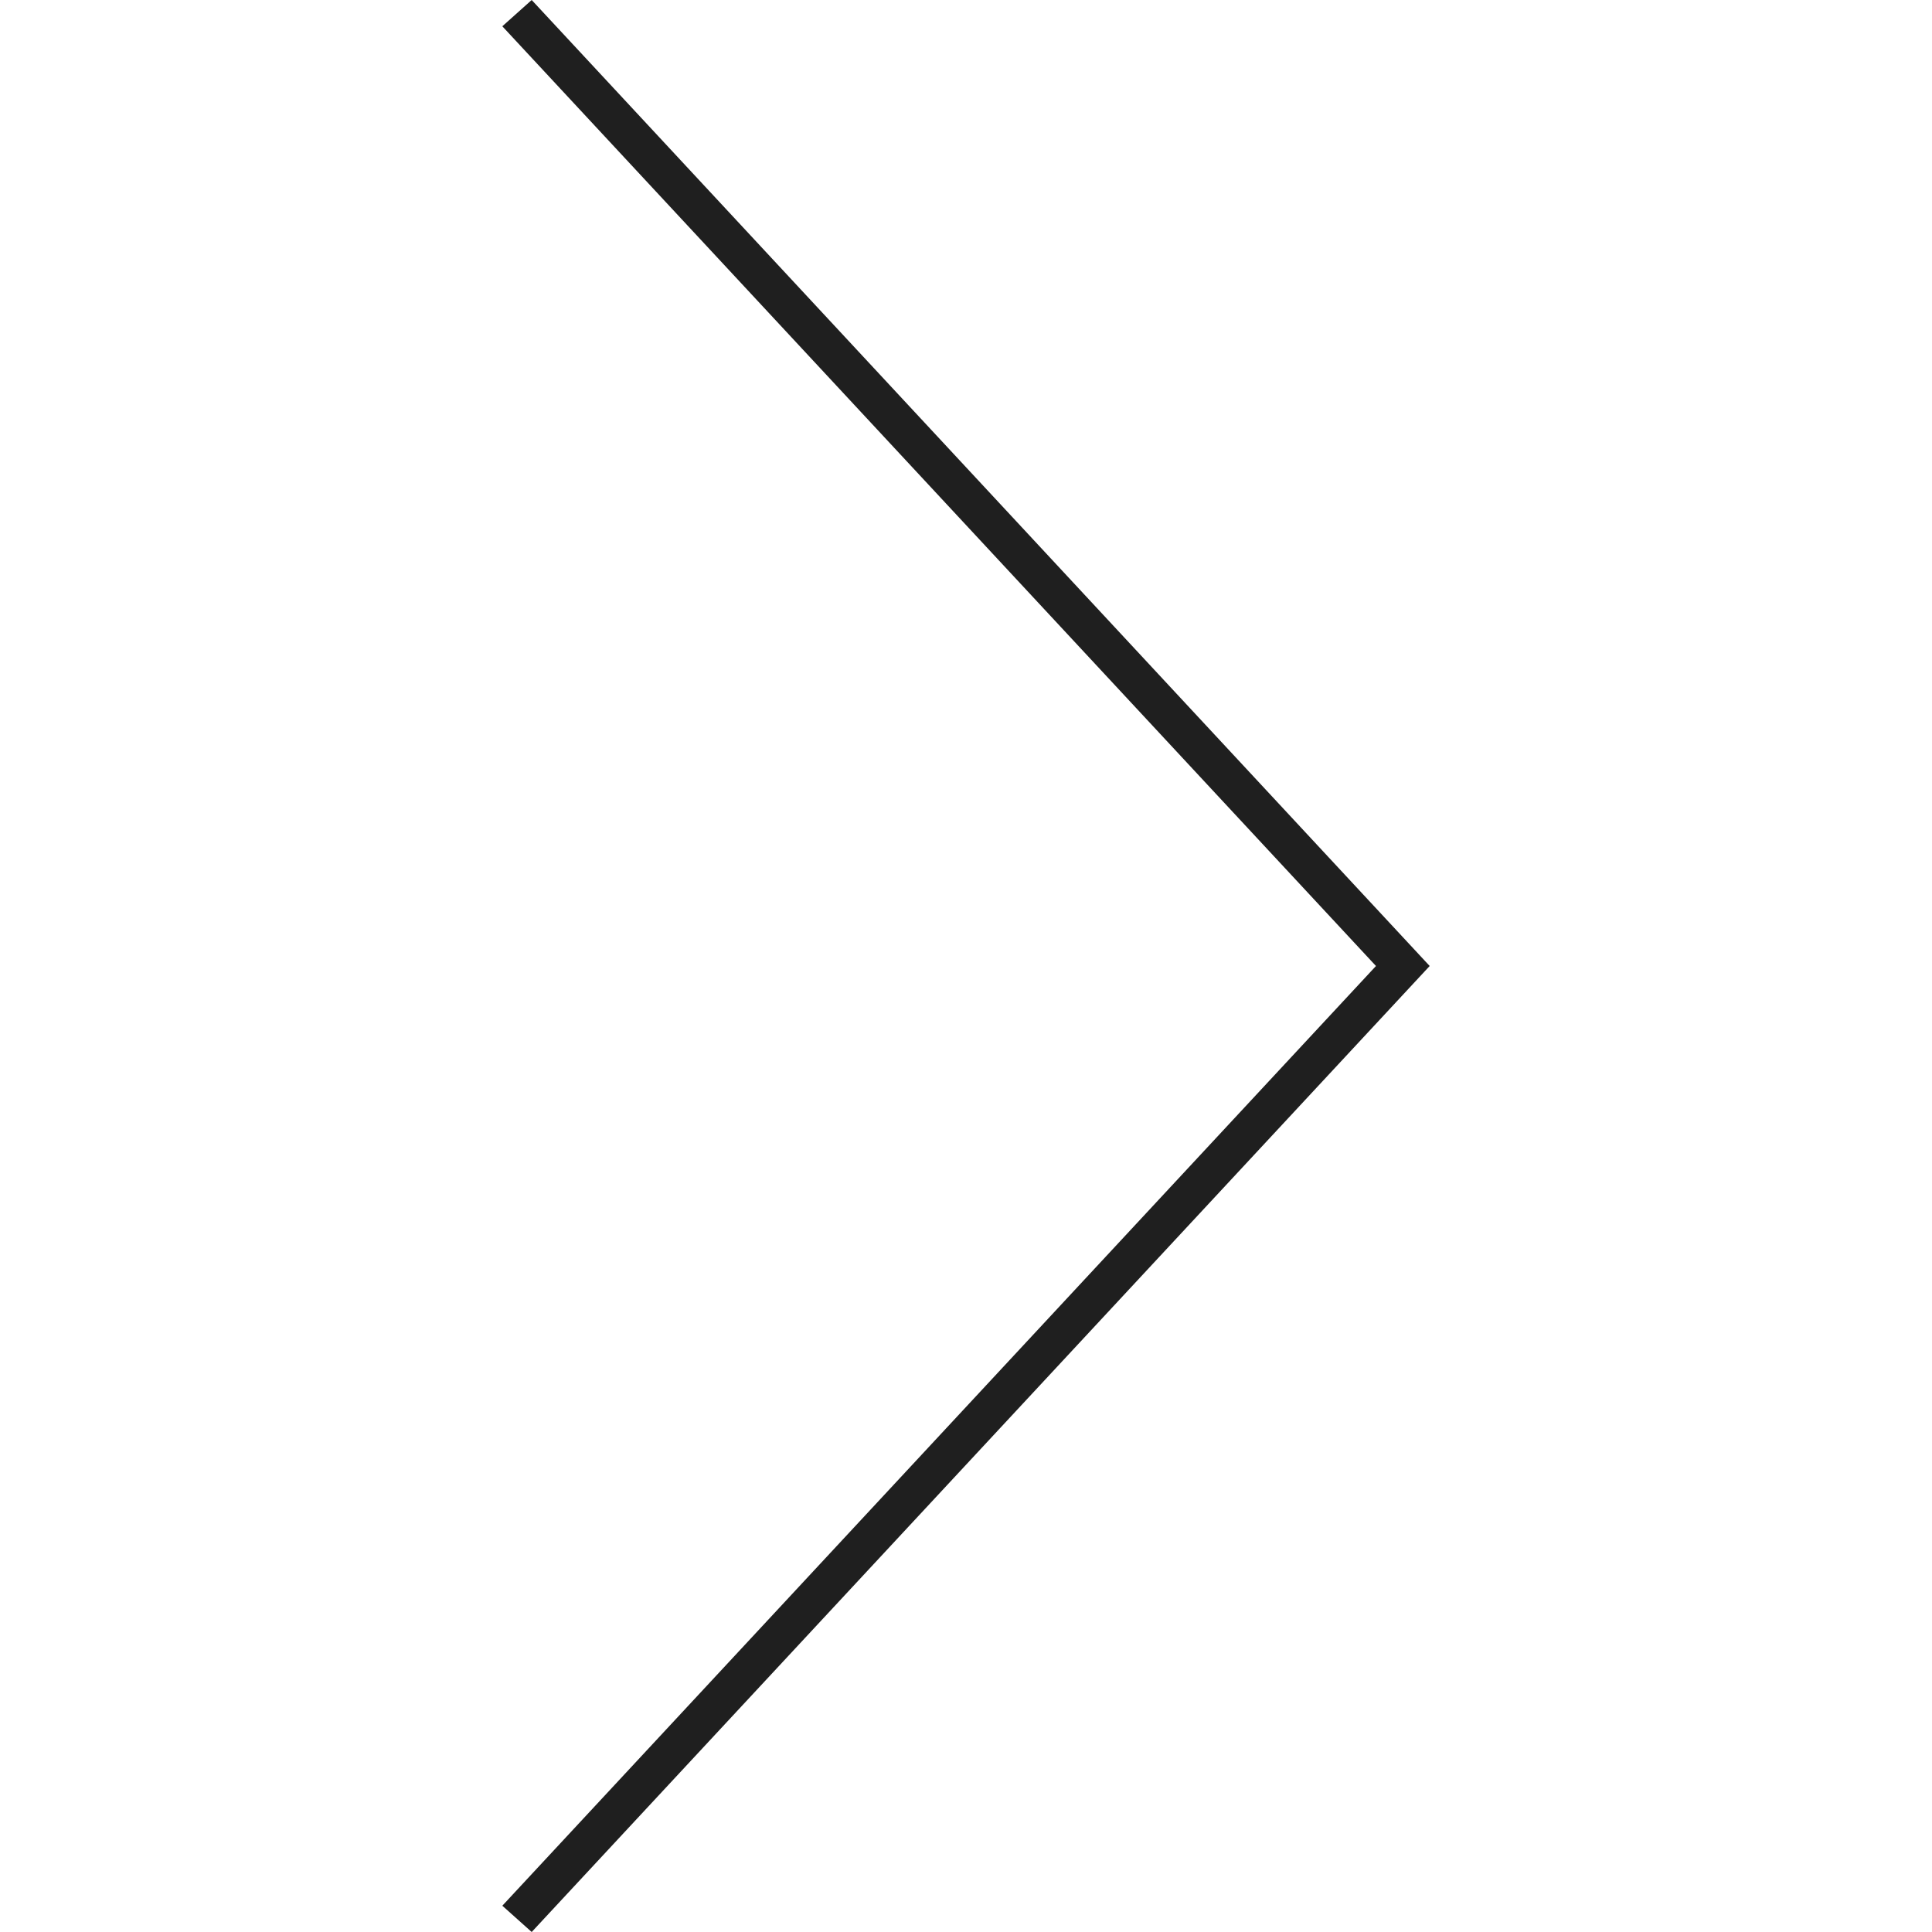
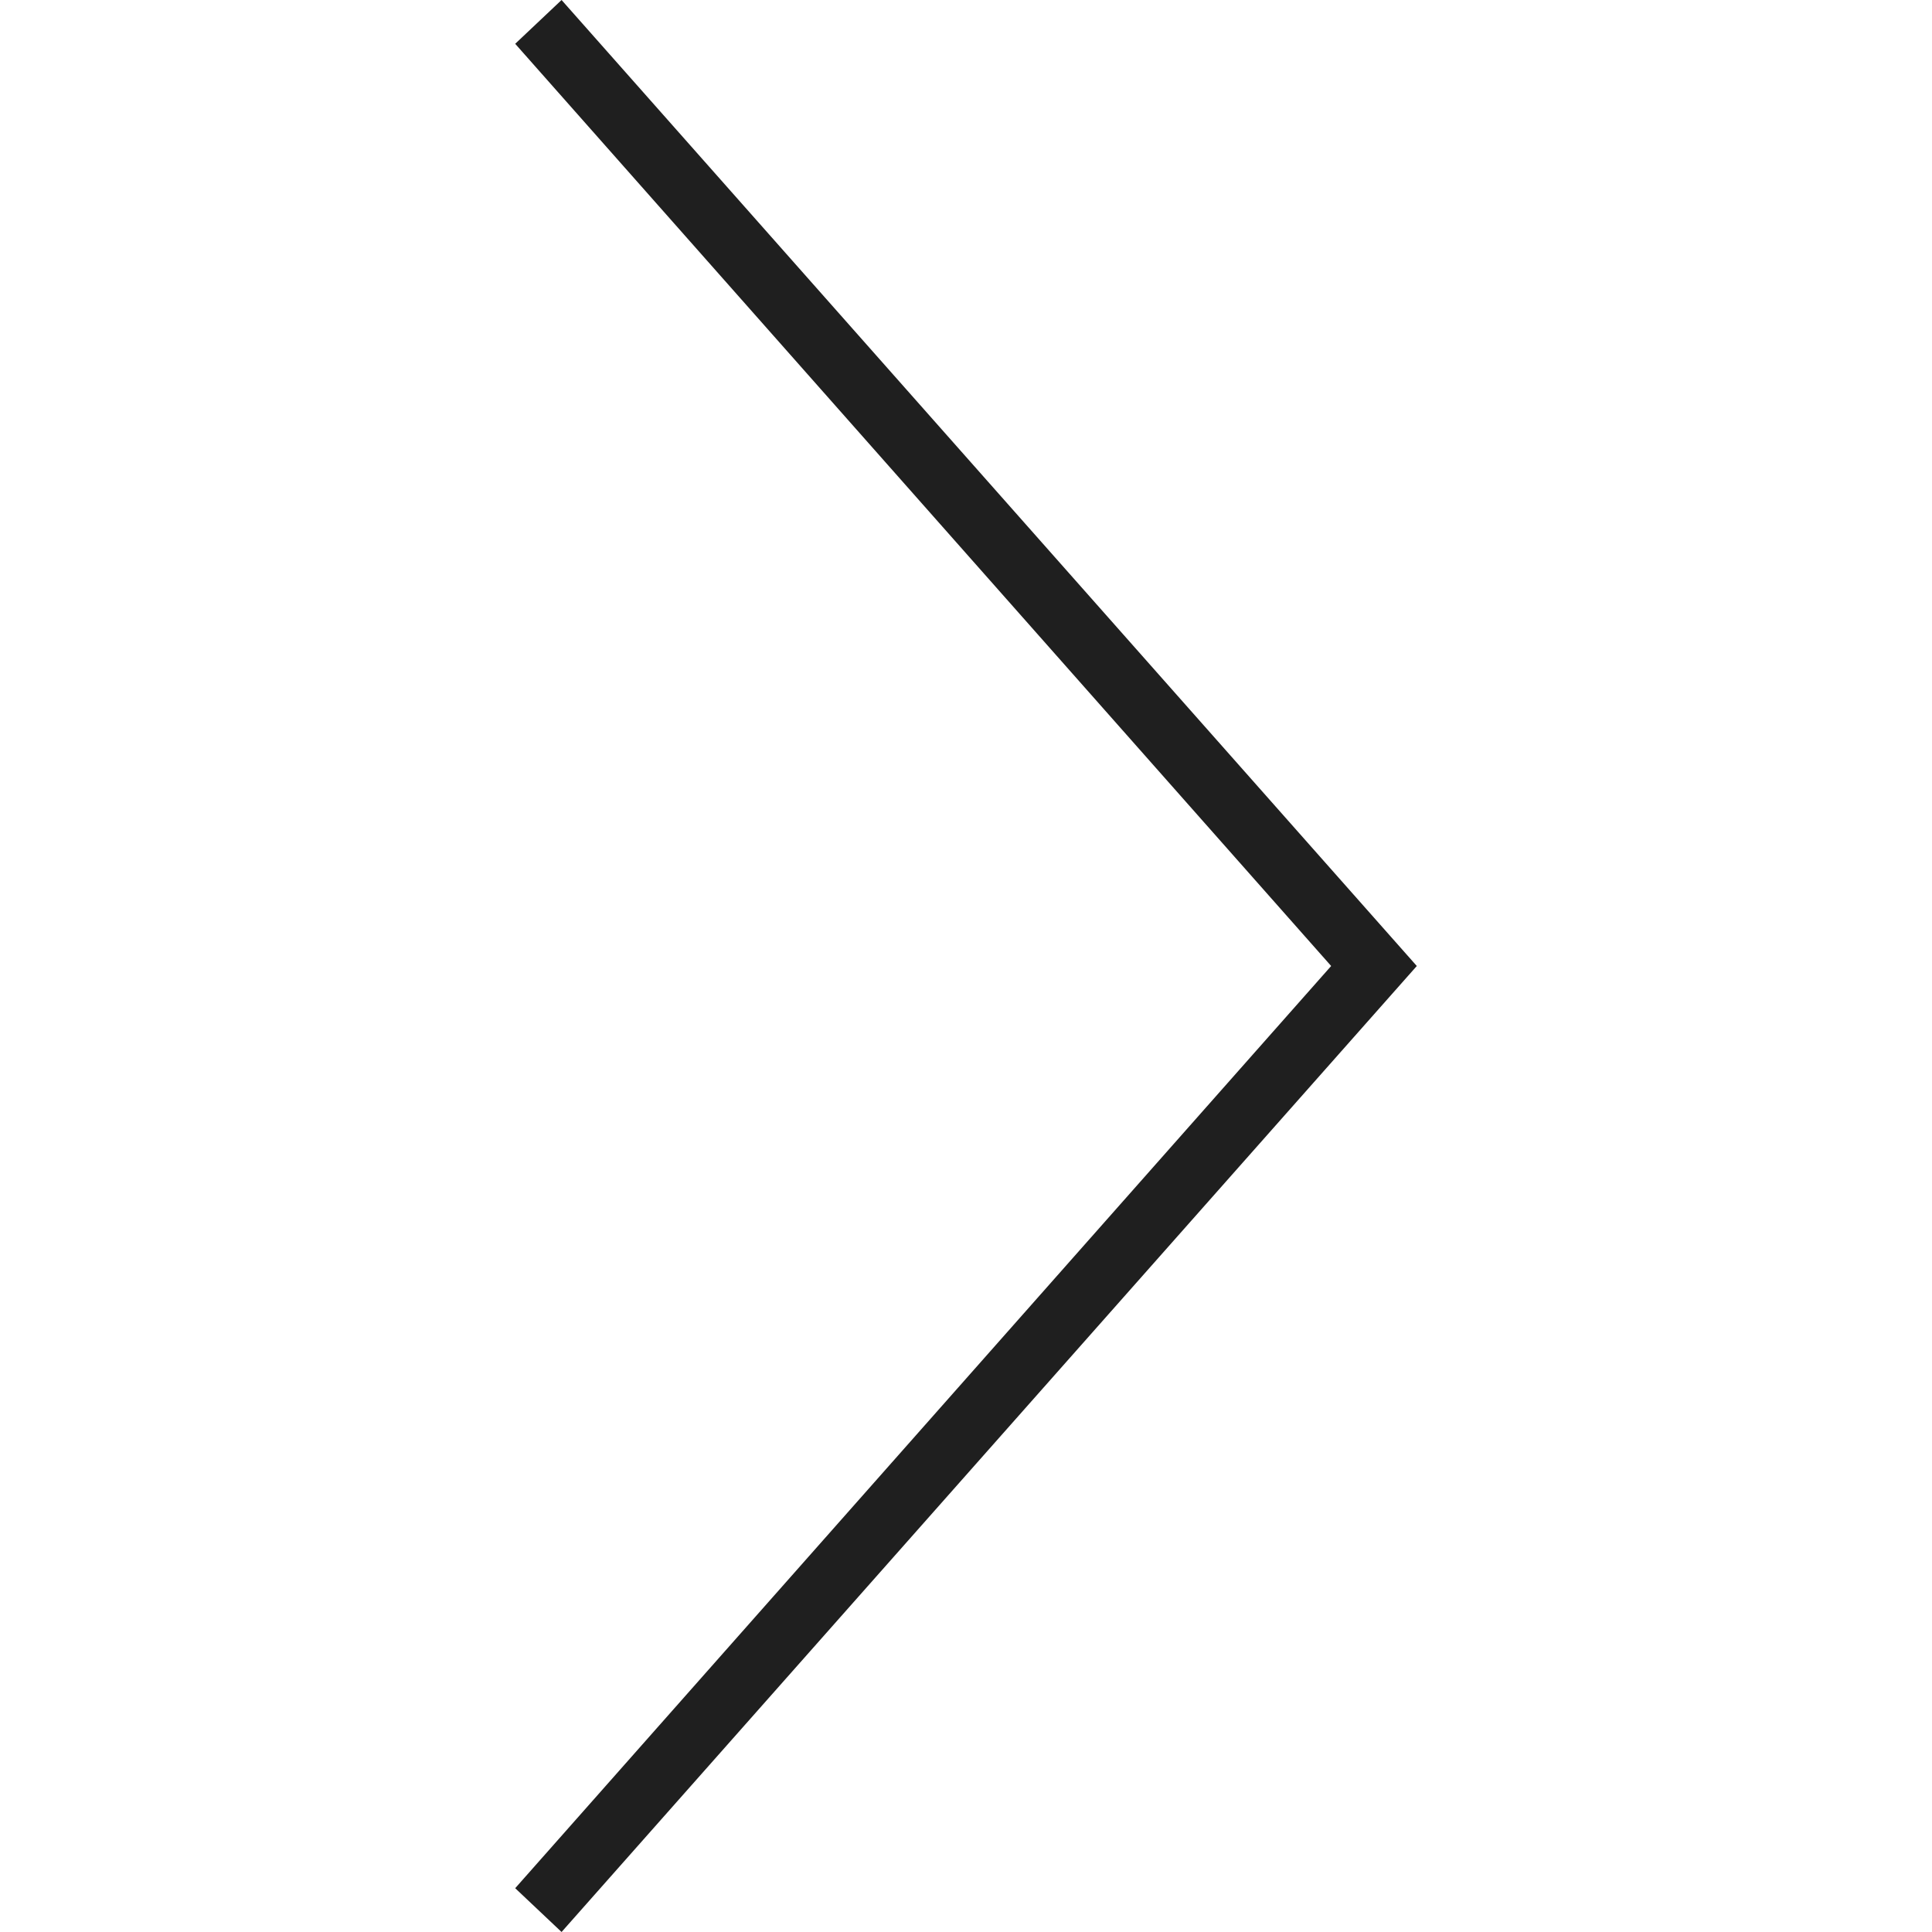
- <svg xmlns="http://www.w3.org/2000/svg" viewBox="0 0 50 50">
+ <svg xmlns="http://www.w3.org/2000/svg" viewBox="0 0 30 30">
  <defs>
    <style>.a{fill:#1f1f1f;}</style>
  </defs>
-   <polygon class="a" points="37 25 13.76 50 13 49.32 35.61 25 13 0.68 13.76 0 37 25" />
+   <polygon class="a" points="22 15 8.72 30 8 29.32 20.67 15 8 0.68 8.72 0 22 15" />
</svg>
